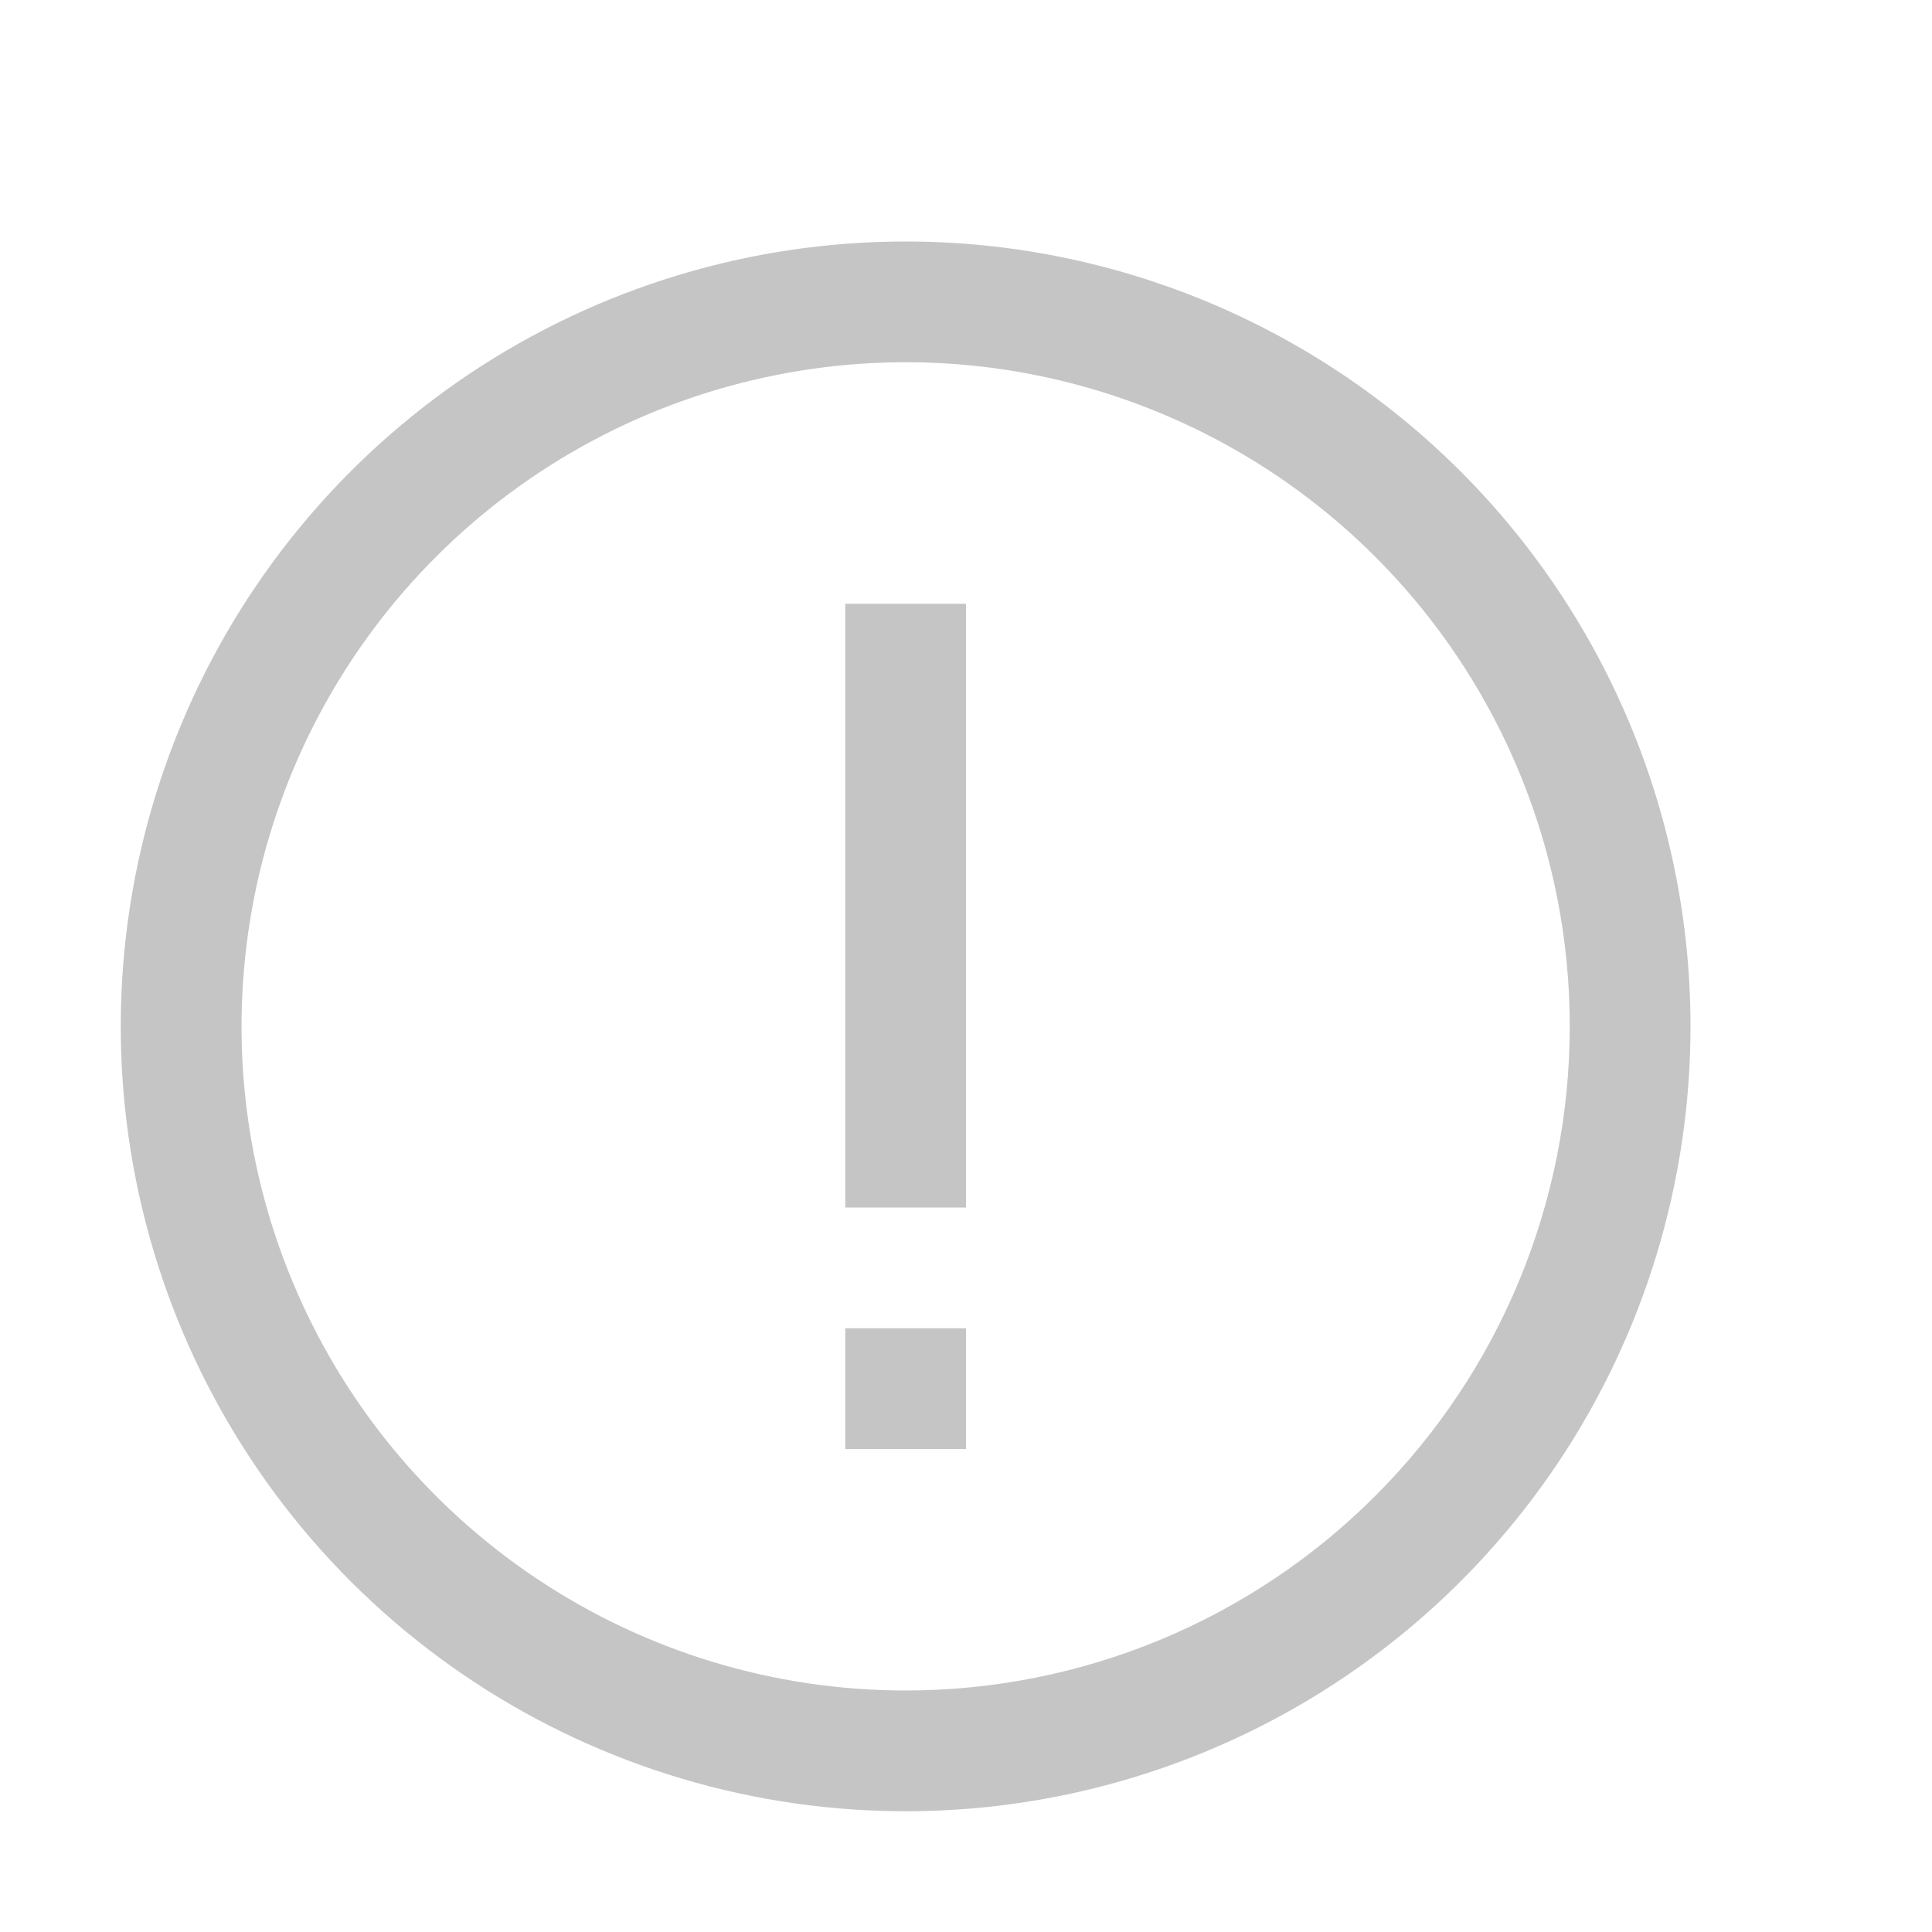
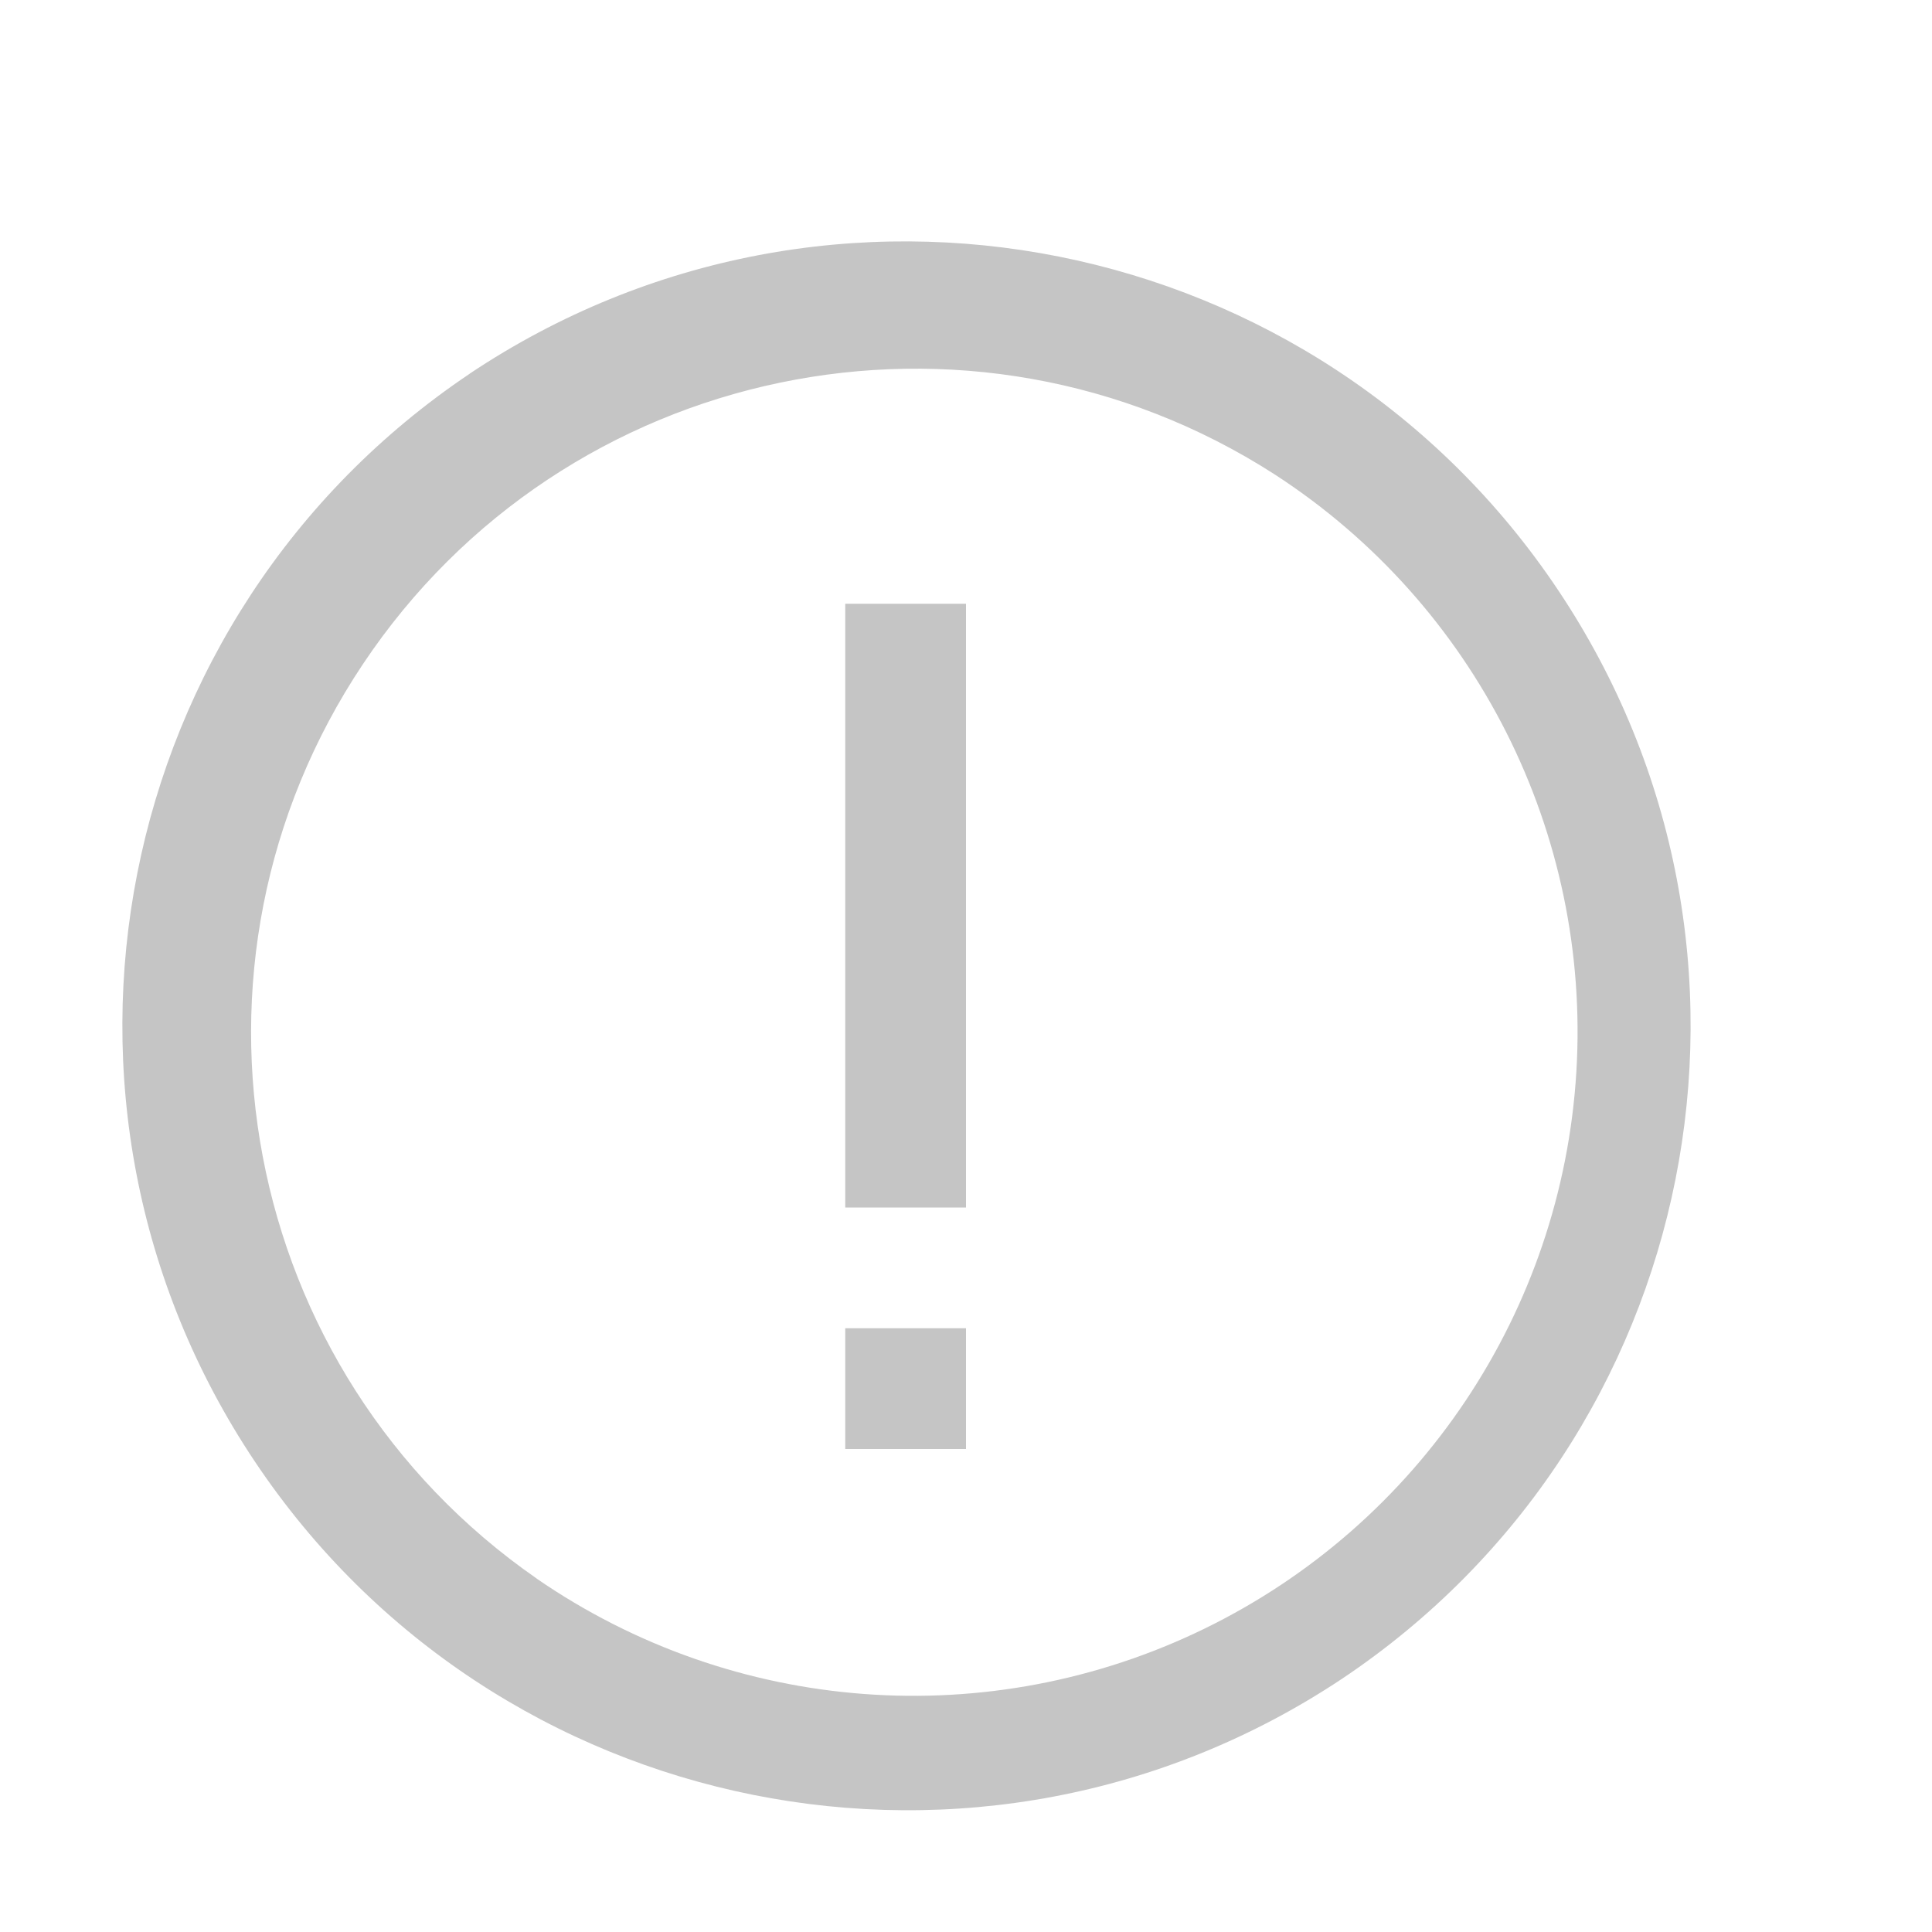
- <svg xmlns="http://www.w3.org/2000/svg" width="16" height="16" viewBox="0 0 16 16" fill="none">
-   <path fill-rule="evenodd" clip-rule="evenodd" d="M3.889 3.095C4.958 2.381 6.214 2 7.5 2C9.224 2 10.877 2.685 12.096 3.904C13.315 5.123 14 6.776 14 8.5C14 9.786 13.619 11.042 12.905 12.111C12.19 13.18 11.175 14.013 9.987 14.505C8.8 14.997 7.493 15.126 6.232 14.875C4.971 14.624 3.813 14.005 2.904 13.096C1.995 12.187 1.376 11.029 1.125 9.768C0.874 8.507 1.003 7.2 1.495 6.013C1.987 4.825 2.82 3.81 3.889 3.095ZM4.444 13.073C5.349 13.678 6.412 14 7.5 14C8.959 14 10.358 13.421 11.389 12.389C12.421 11.358 13 9.959 13 8.5C13 7.412 12.678 6.349 12.073 5.444C11.469 4.54 10.61 3.835 9.605 3.419C8.6 3.002 7.494 2.893 6.427 3.106C5.36 3.318 4.38 3.842 3.611 4.611C2.842 5.38 2.318 6.36 2.106 7.427C1.894 8.494 2.002 9.6 2.419 10.605C2.835 11.61 3.54 12.469 4.444 13.073ZM8 5H7V10H8V5ZM8 11H7V12H8V11Z" fill="#C5C5C5" />
+ <svg xmlns="http://www.w3.org/2000/svg" width="16" height="16" fill="none">
+   <path fill-rule="evenodd" clip-rule="evenodd" d="M3.889 3.095a6.5 6.5 0 117.222 10.81A6.5 6.5 0 013.89 3.095zm.555 9.978a5.5 5.5 0 106.111-9.145 5.5 5.5 0 00-6.11 9.145zM8 5H7v5h1V5zm0 6H7v1h1v-1z" fill="#C5C5C5" />
</svg>
